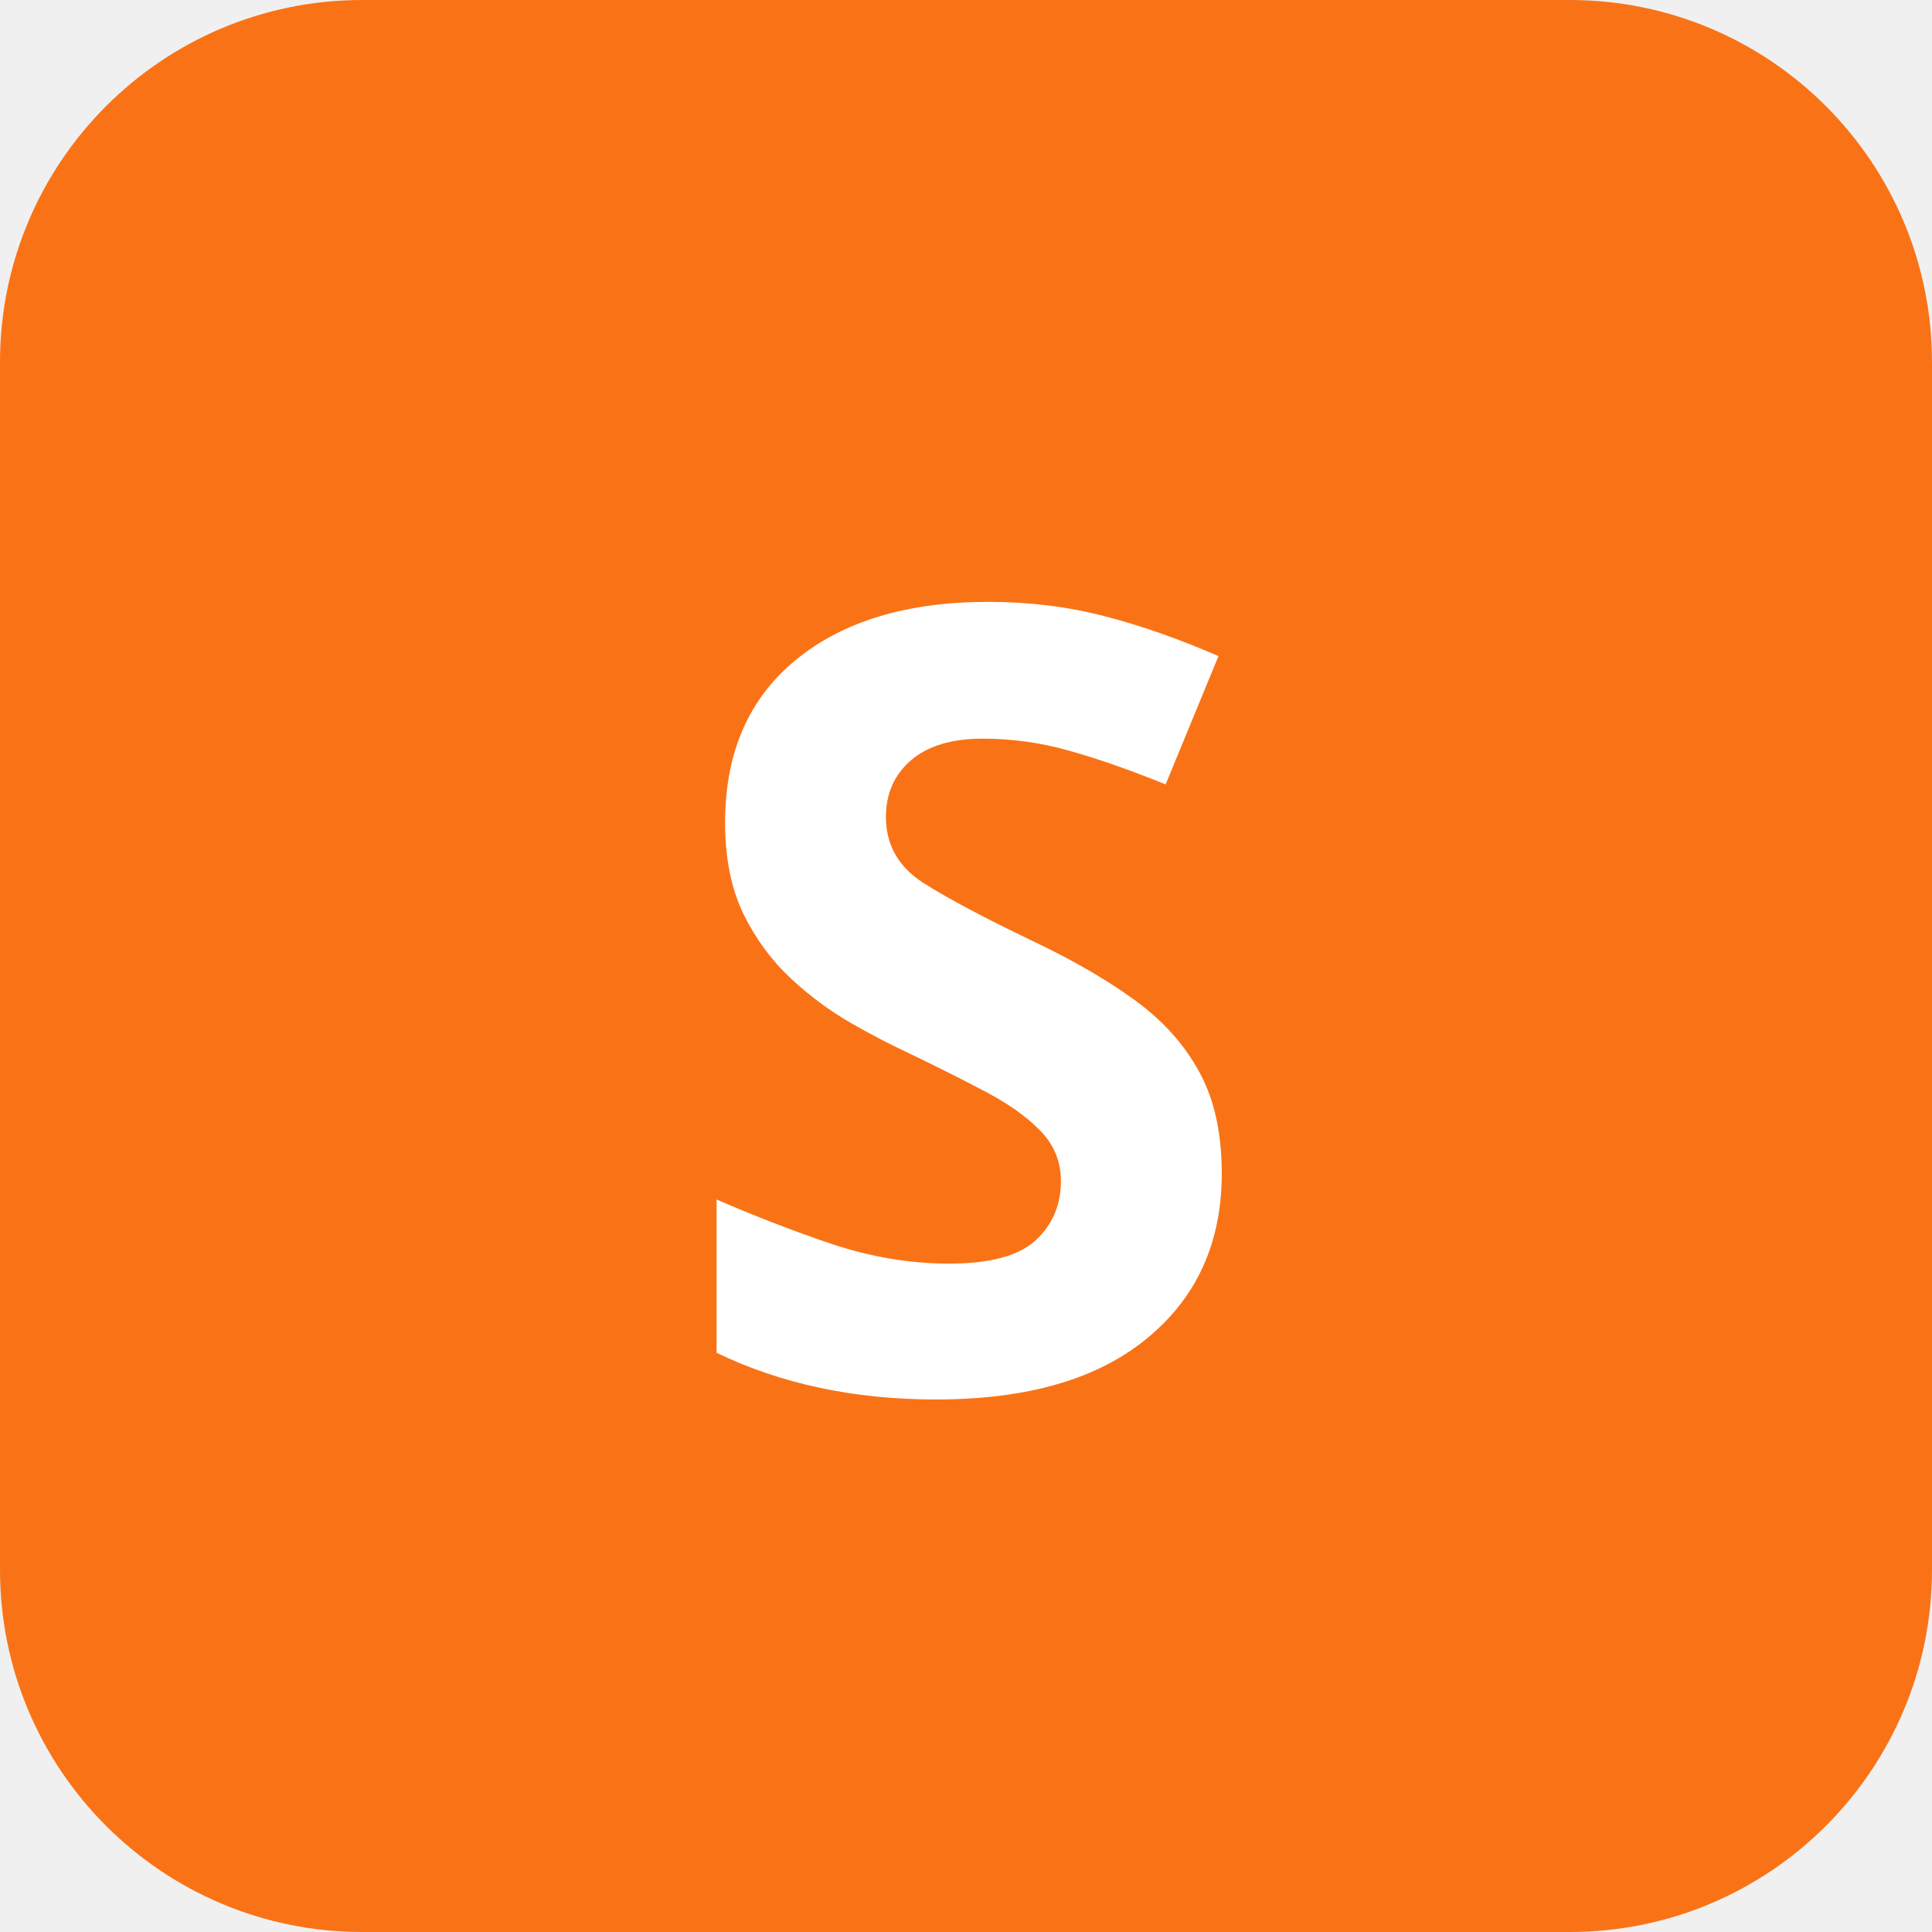
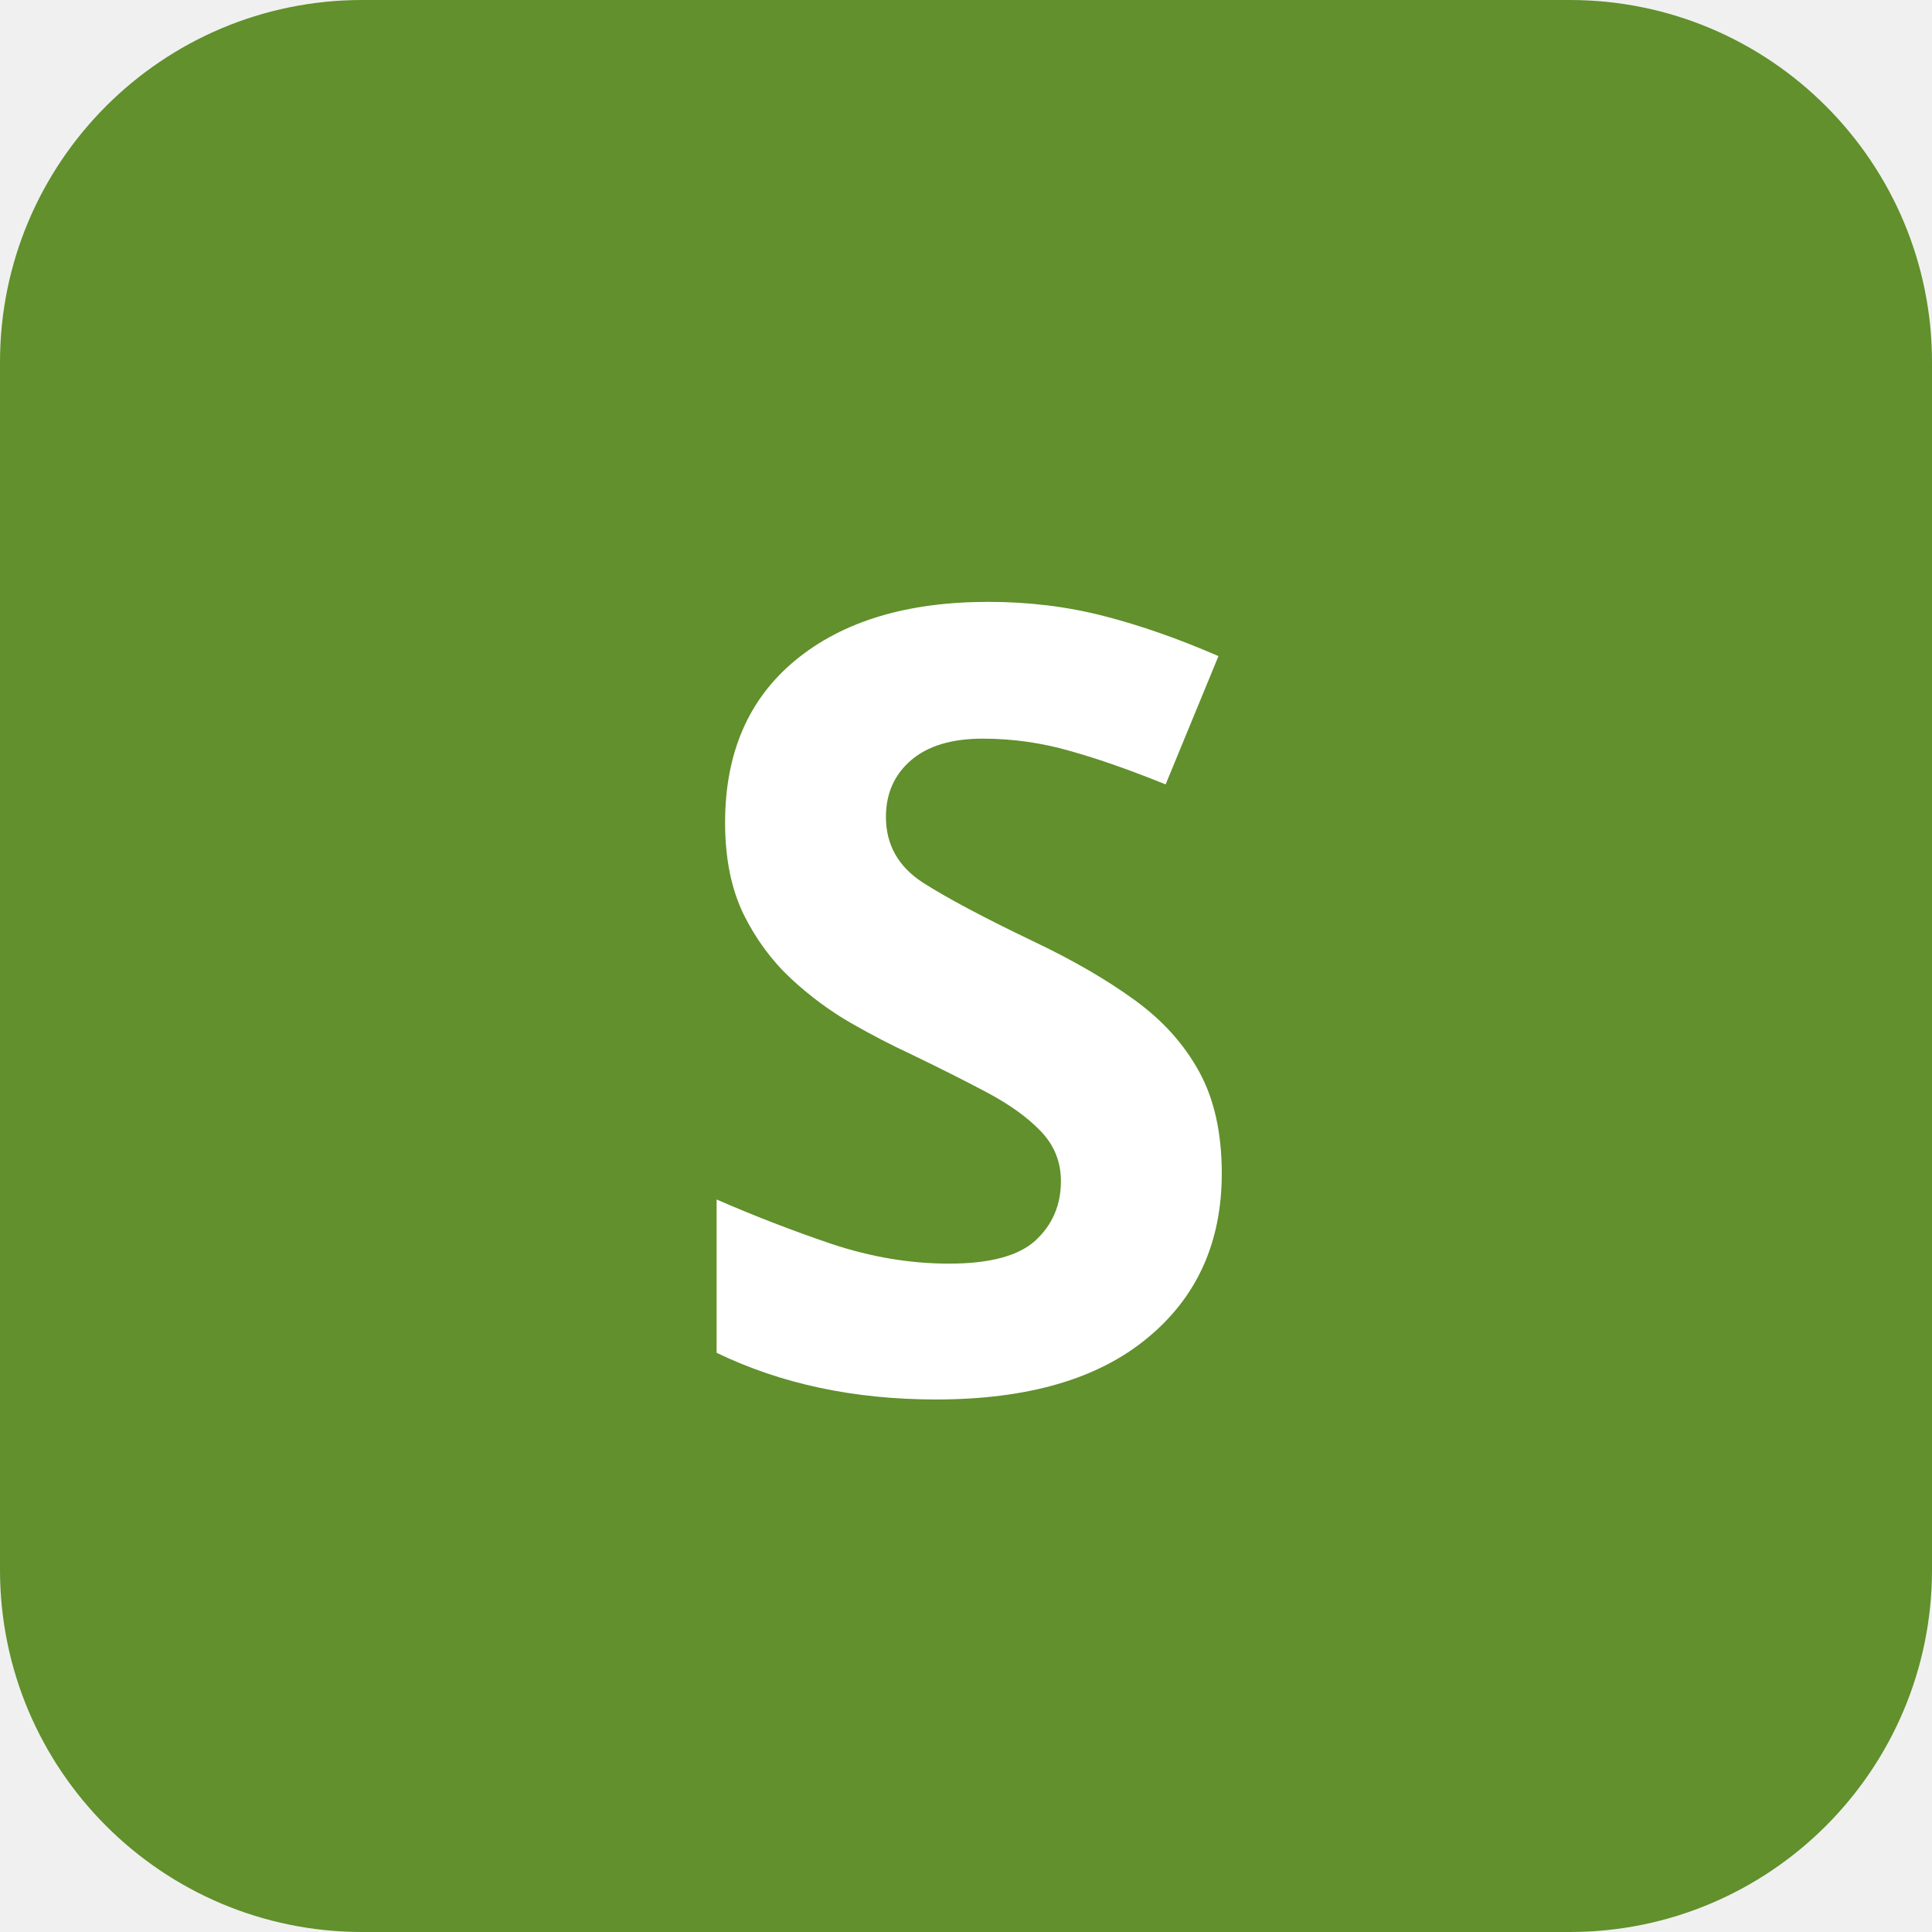
<svg xmlns="http://www.w3.org/2000/svg" viewBox="0 0 64 64">
-   <rect width="64" height="64" rx="12" fill="#f97316" />
+   <rect width="64" height="64" rx="12" fill="#61902c" />
  <text x="32" y="46" font-family="sans-serif" font-size="36" font-weight="bold" fill="white" text-anchor="middle">S</text>
</svg>
